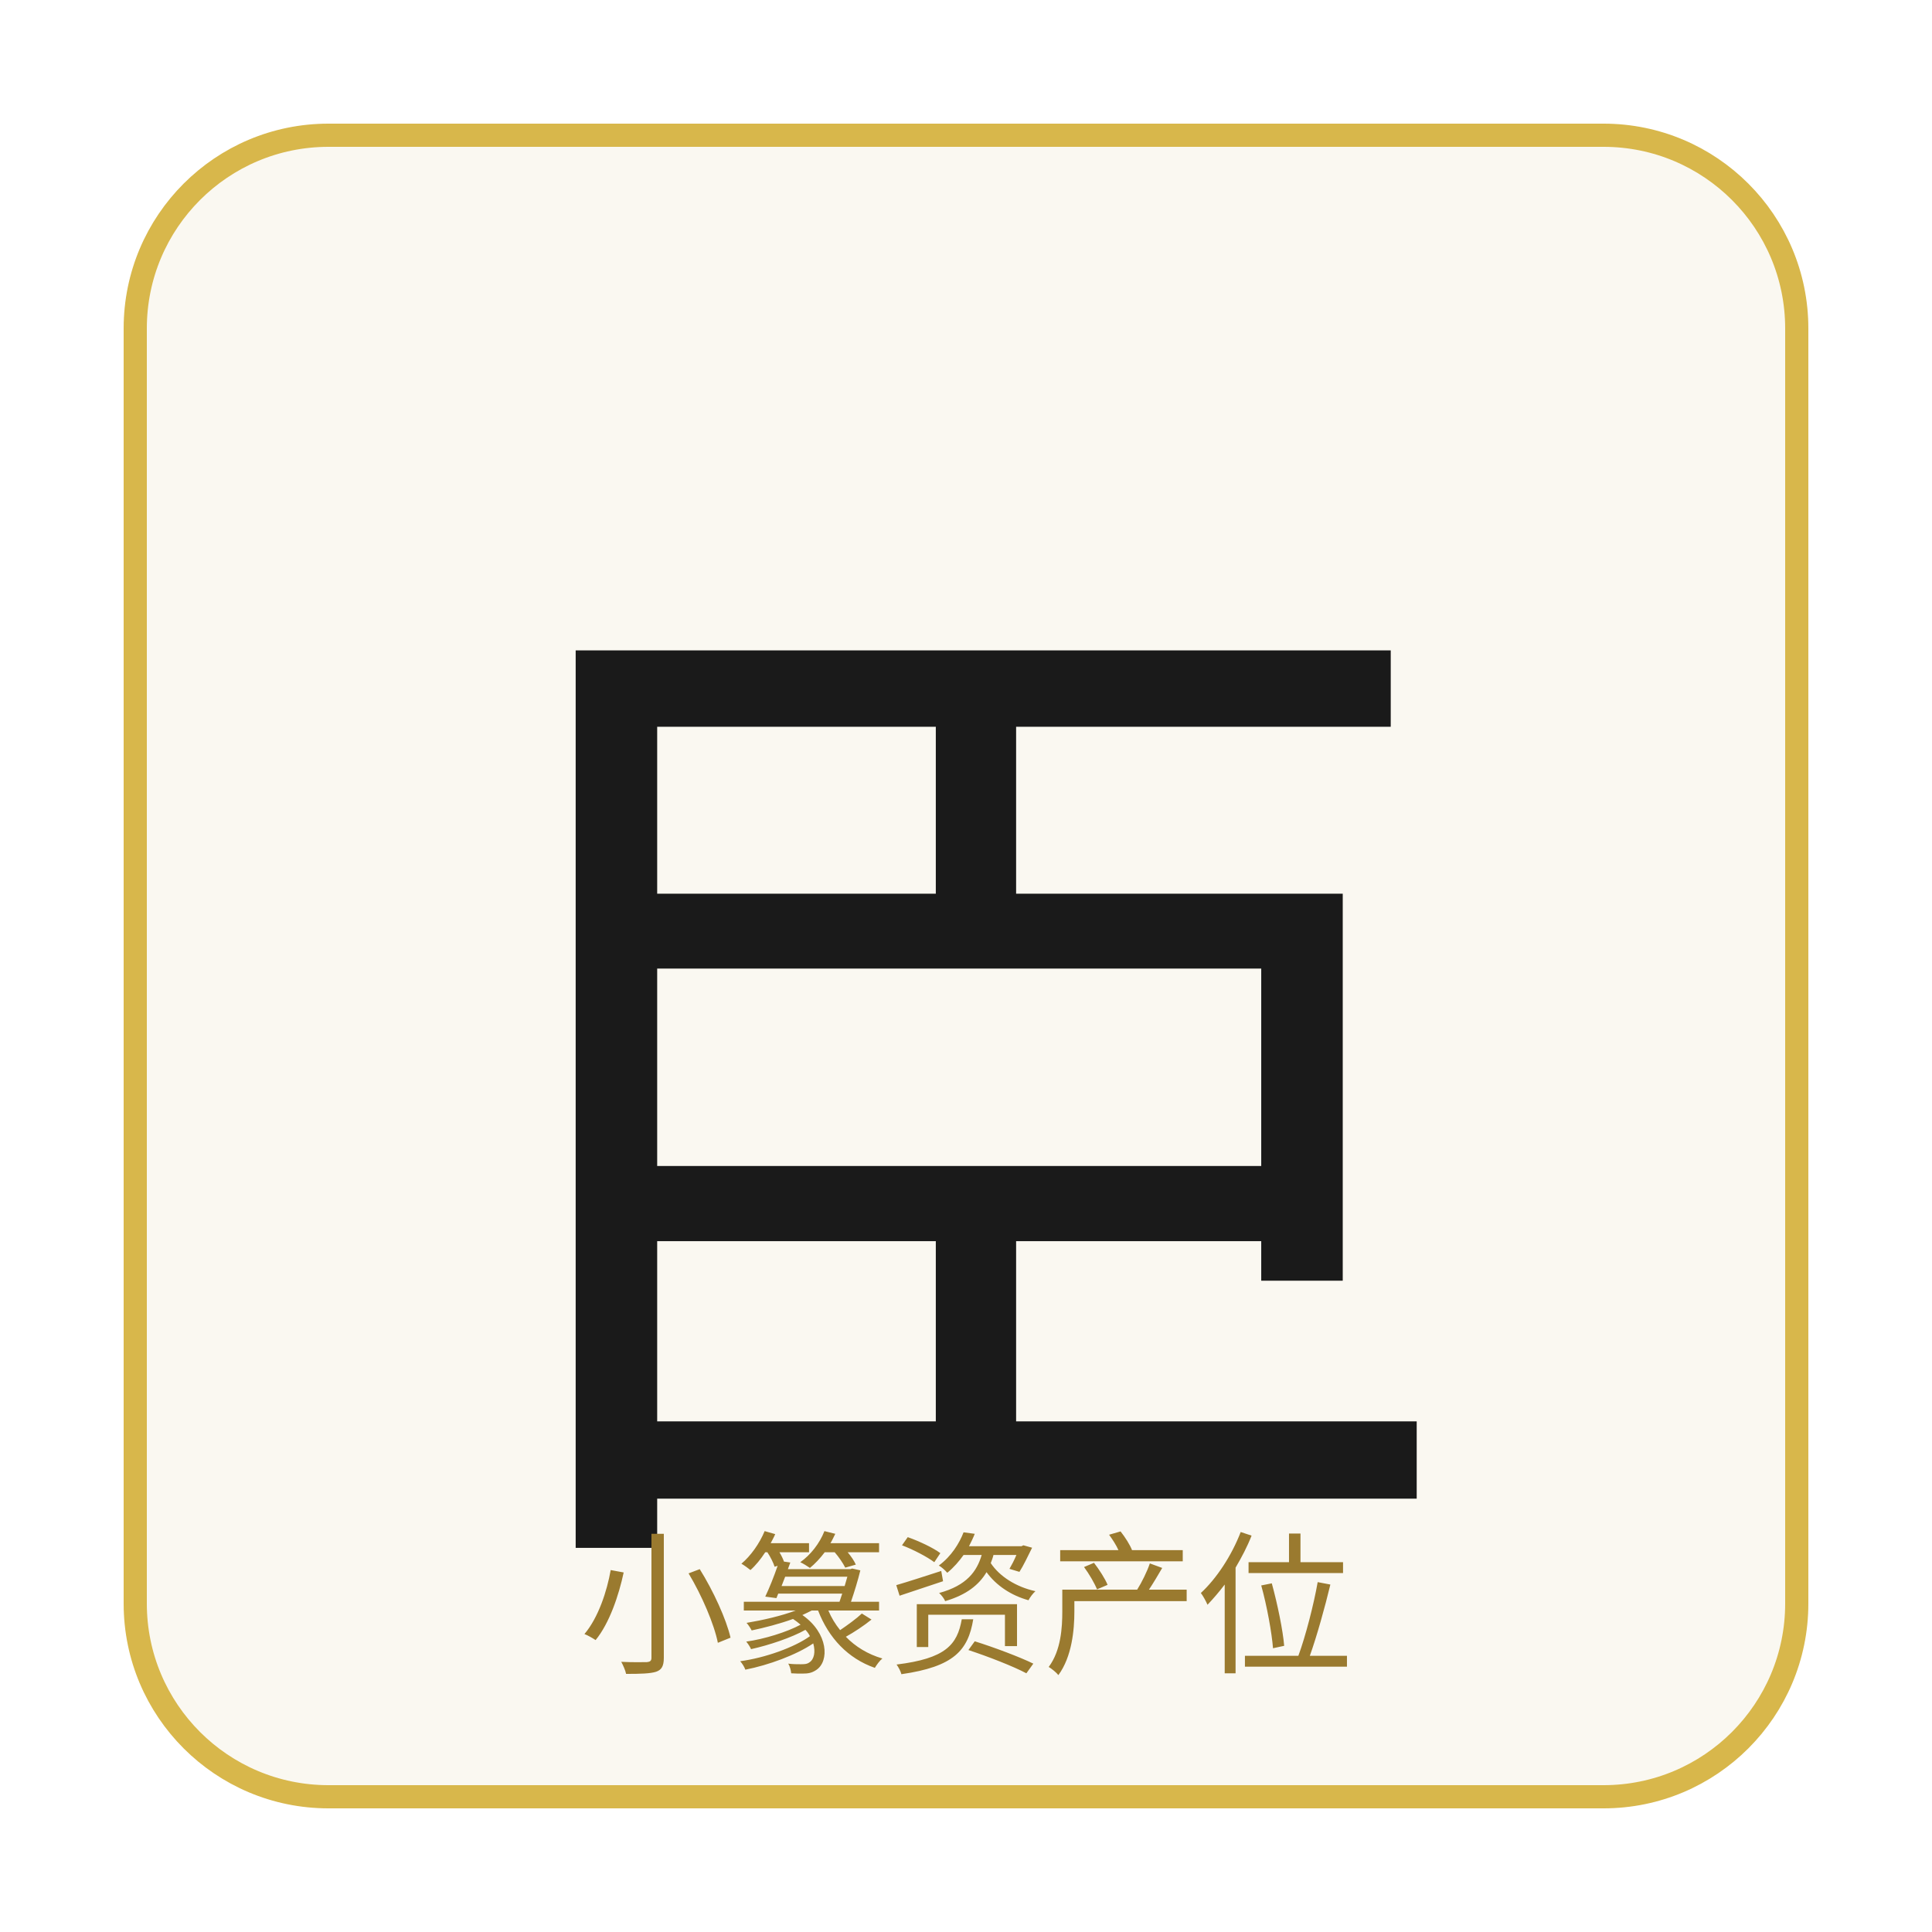
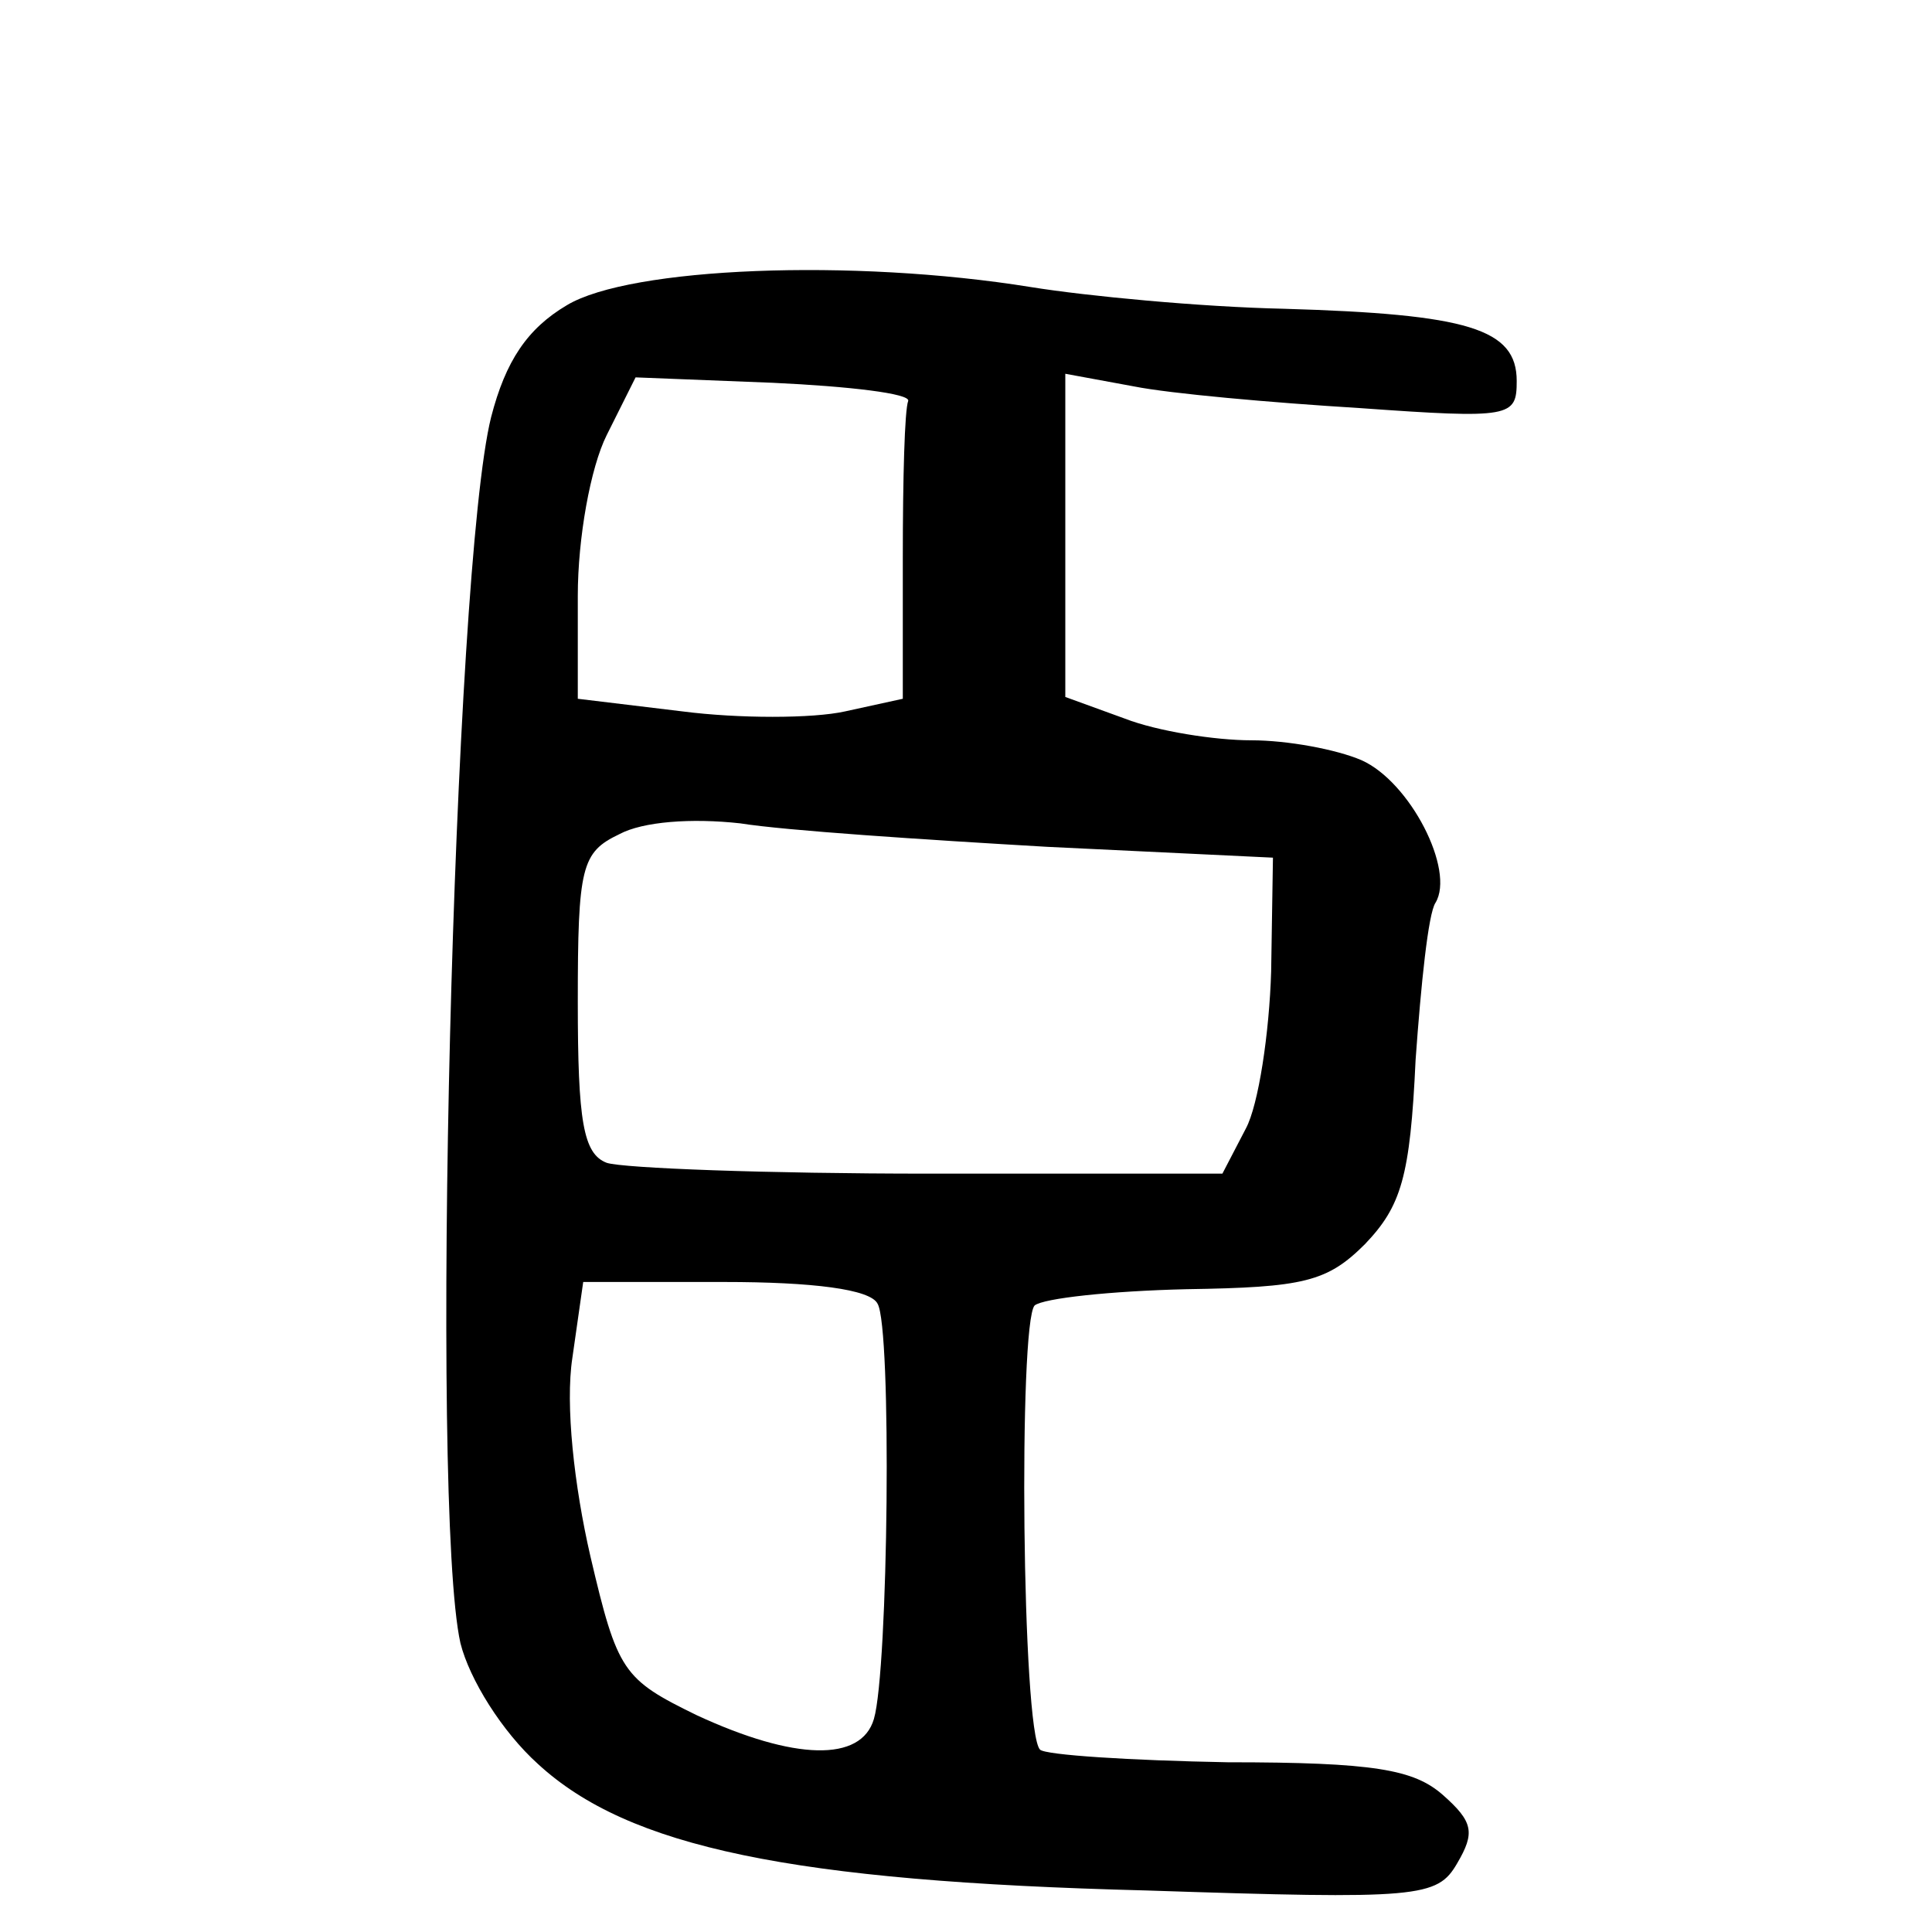
- <svg xmlns="http://www.w3.org/2000/svg" viewBox="0 0 100 100">
-   <rect x="7" y="7" width="86" height="86" rx="10" fill="#faf7f0" stroke="#d4af37" stroke-width="1.2" opacity="0.9" />
-   <text x="50" y="57" text-anchor="middle" dominant-baseline="middle" fill="#1a1a1a" font-size="54" font-family="STSong, Songti SC, serif">臣</text>
-   <text x="50" y="86" text-anchor="middle" fill="#9a7a2f" font-size="8" font-family="PingFang SC, sans-serif">小篆资产位</text>
+ <svg xmlns="http://www.w3.org/2000/svg" version="1.0" width="468pt" height="468pt" viewBox="0 0 468 468" preserveAspectRatio="xMidYMid meet">
+   <g transform="translate(0,468) scale(0.437383,-0.437383)" fill="#000000" stroke="none">
+     <path d="M314 901 c-22 -13 -34 -31 -42 -62 -21 -84 -34 -603 -17 -679 5 -20 23 -49 43 -67 50 -46 140 -65 337 -70 151 -5 161 -4 172 15 10 17 9 23 -8 38 -16 14 -38 18 -119 18 -54 1 -101 4 -104 7 -10 10 -12 236 -3 246 5 4 42 8 84 9 65 1 78 4 99 25 20 21 25 37 28 102 3 42 7 81 11 87 11 18 -14 67 -41 79 -14 6 -41 11 -61 11 -20 0 -52 5 -70 12 l-33 12 0 89 0 90 38 -7 c20 -4 76 -9 125 -12 84 -6 87 -5 87 15 0 29 -27 37 -129 40 -46 1 -109 7 -140 12 -99 16 -222 11 -257 -10z m189 -53 c-2 -5 -3 -43 -3 -87 l0 -78 -32 -7 c-18 -4 -59 -4 -90 0 l-58 7 0 57 c0 32 7 71 16 89 l16 32 76 -3 c43 -2 76 -6 75 -10z m77 -247 l125 -6 -1 -63 c-1 -34 -7 -74 -14 -87 l-13 -25 -163 0 c-89 0 -169 3 -178 6 -13 5 -16 23 -16 89 0 75 2 83 23 93 13 7 40 9 67 6 25 -4 101 -9 170 -13z m-94 -253 c8 -13 6 -203 -2 -230 -7 -24 -44 -23 -98 2 -41 20 -44 24 -59 88 -9 39 -14 84 -10 110 l6 42 78 0 c49 0 81 -4 85 -12z" />
+   </g>
</svg>
